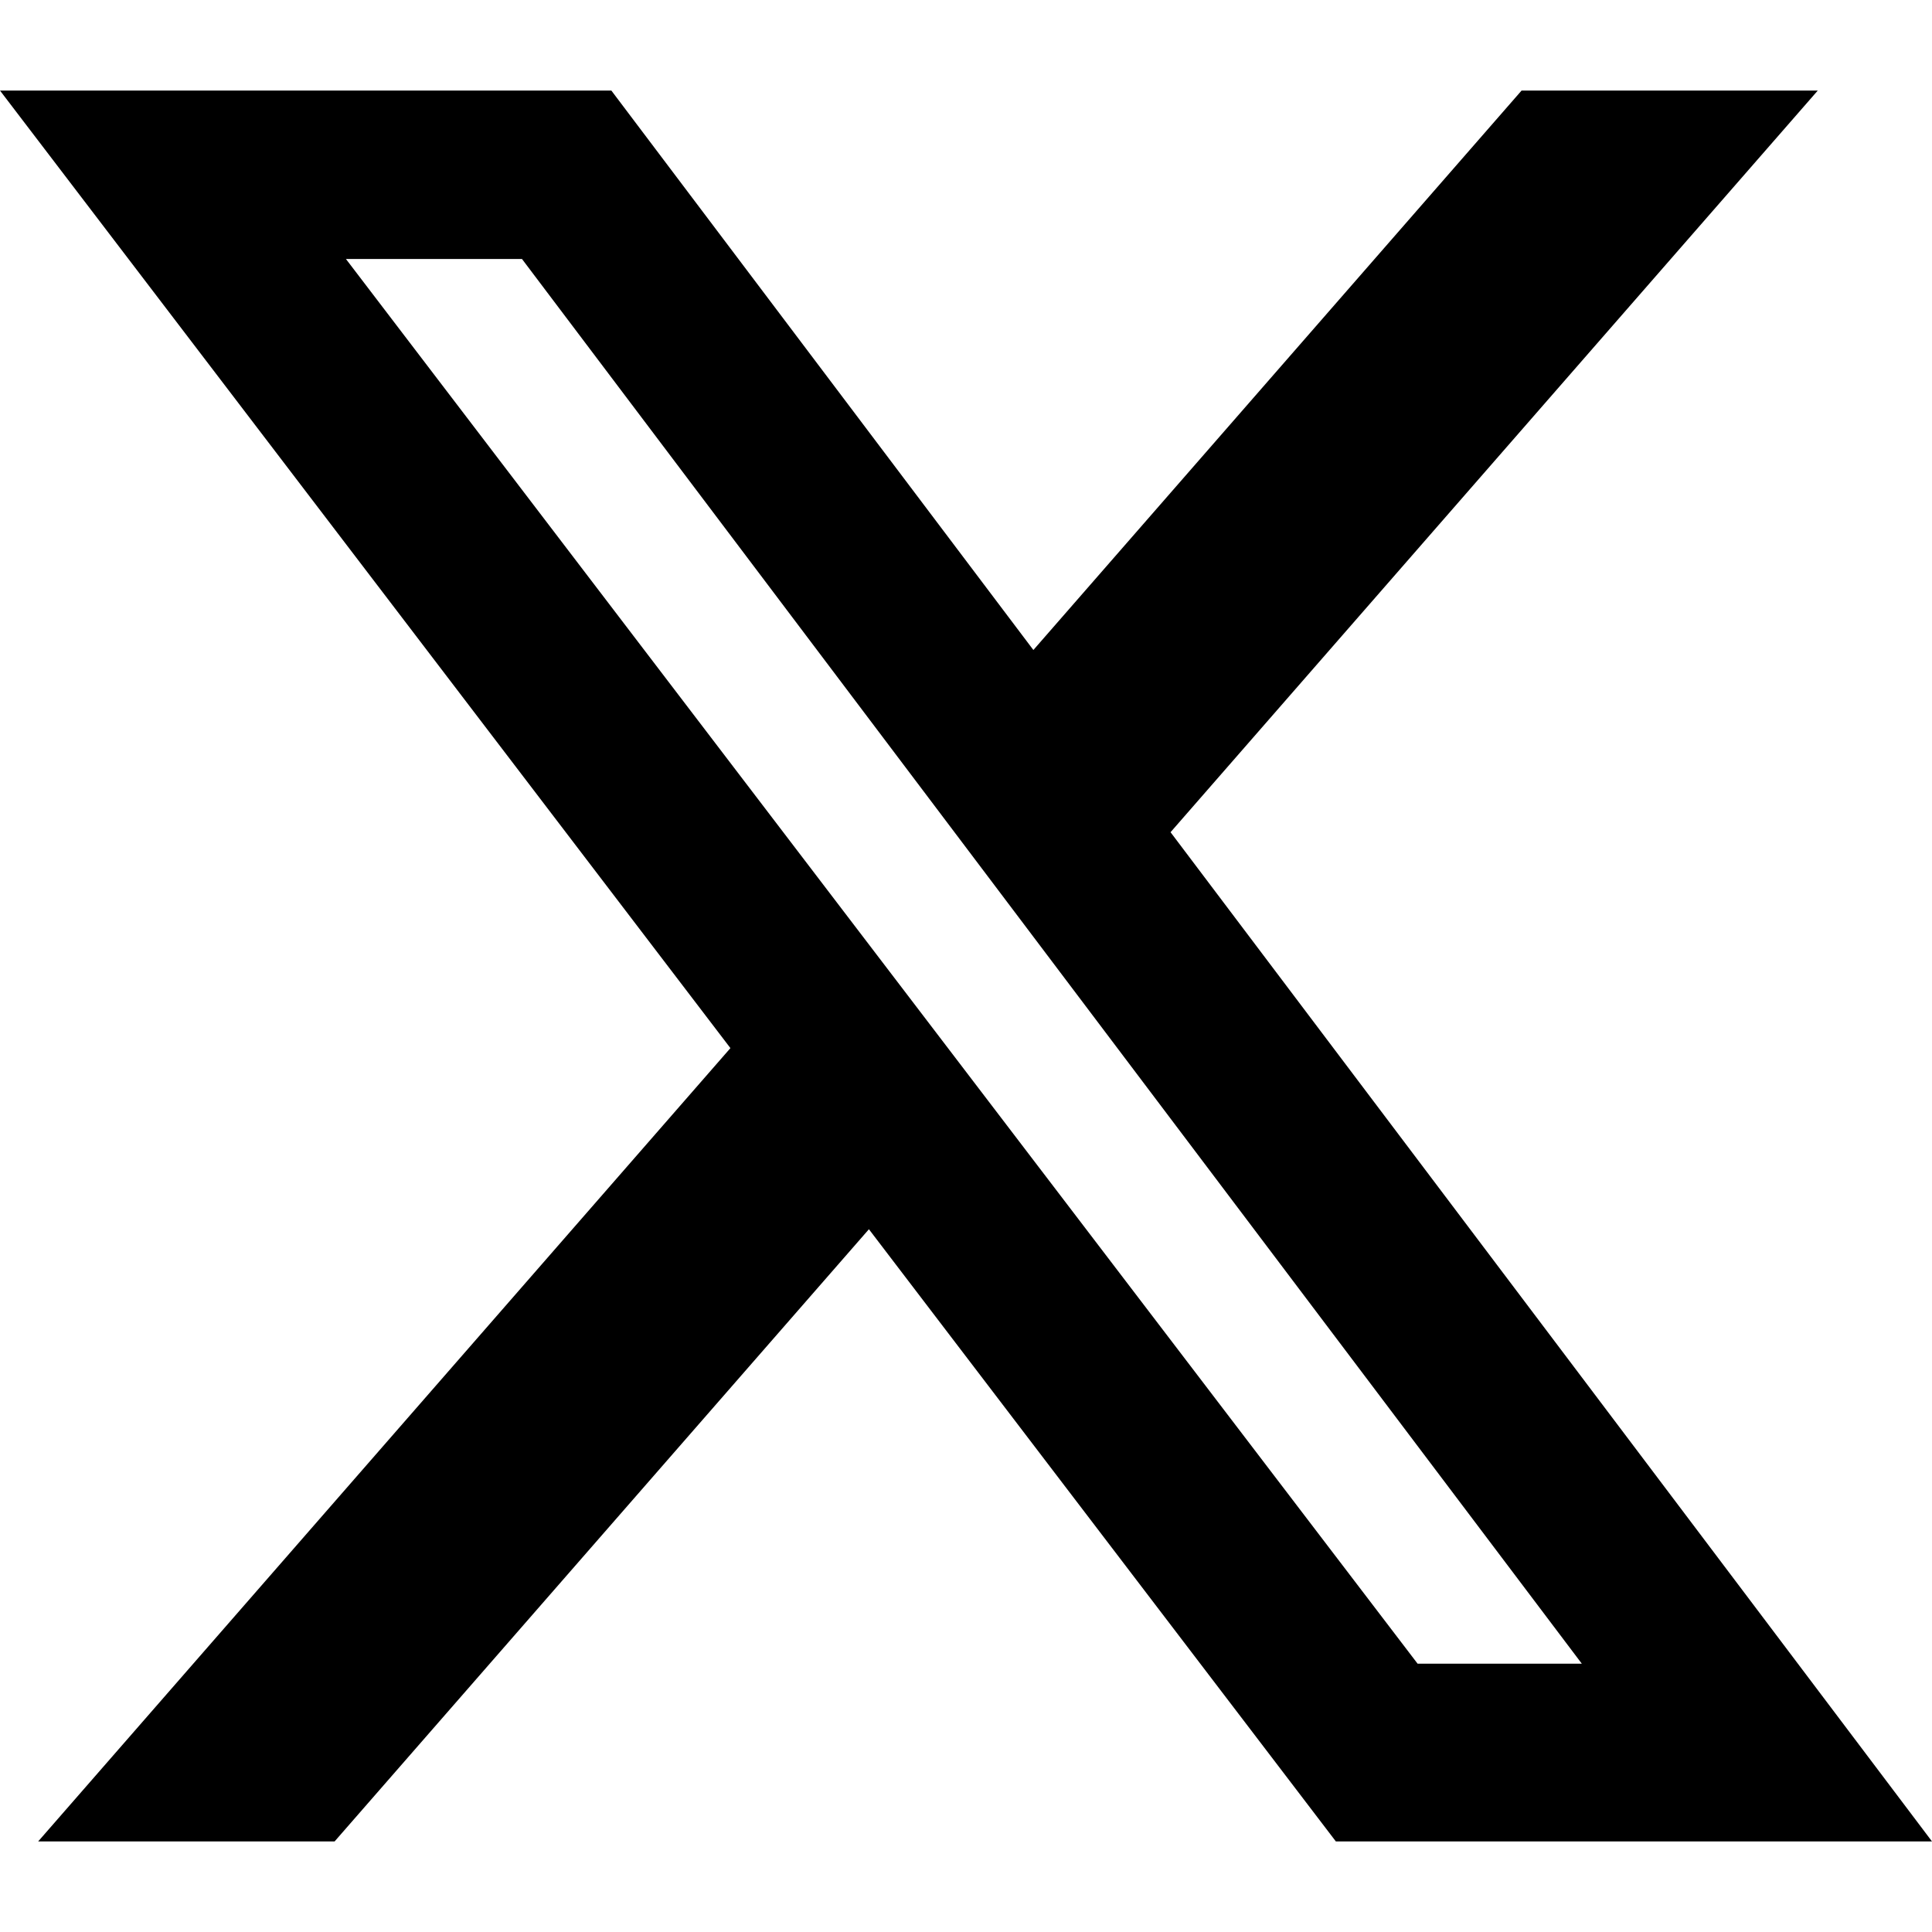
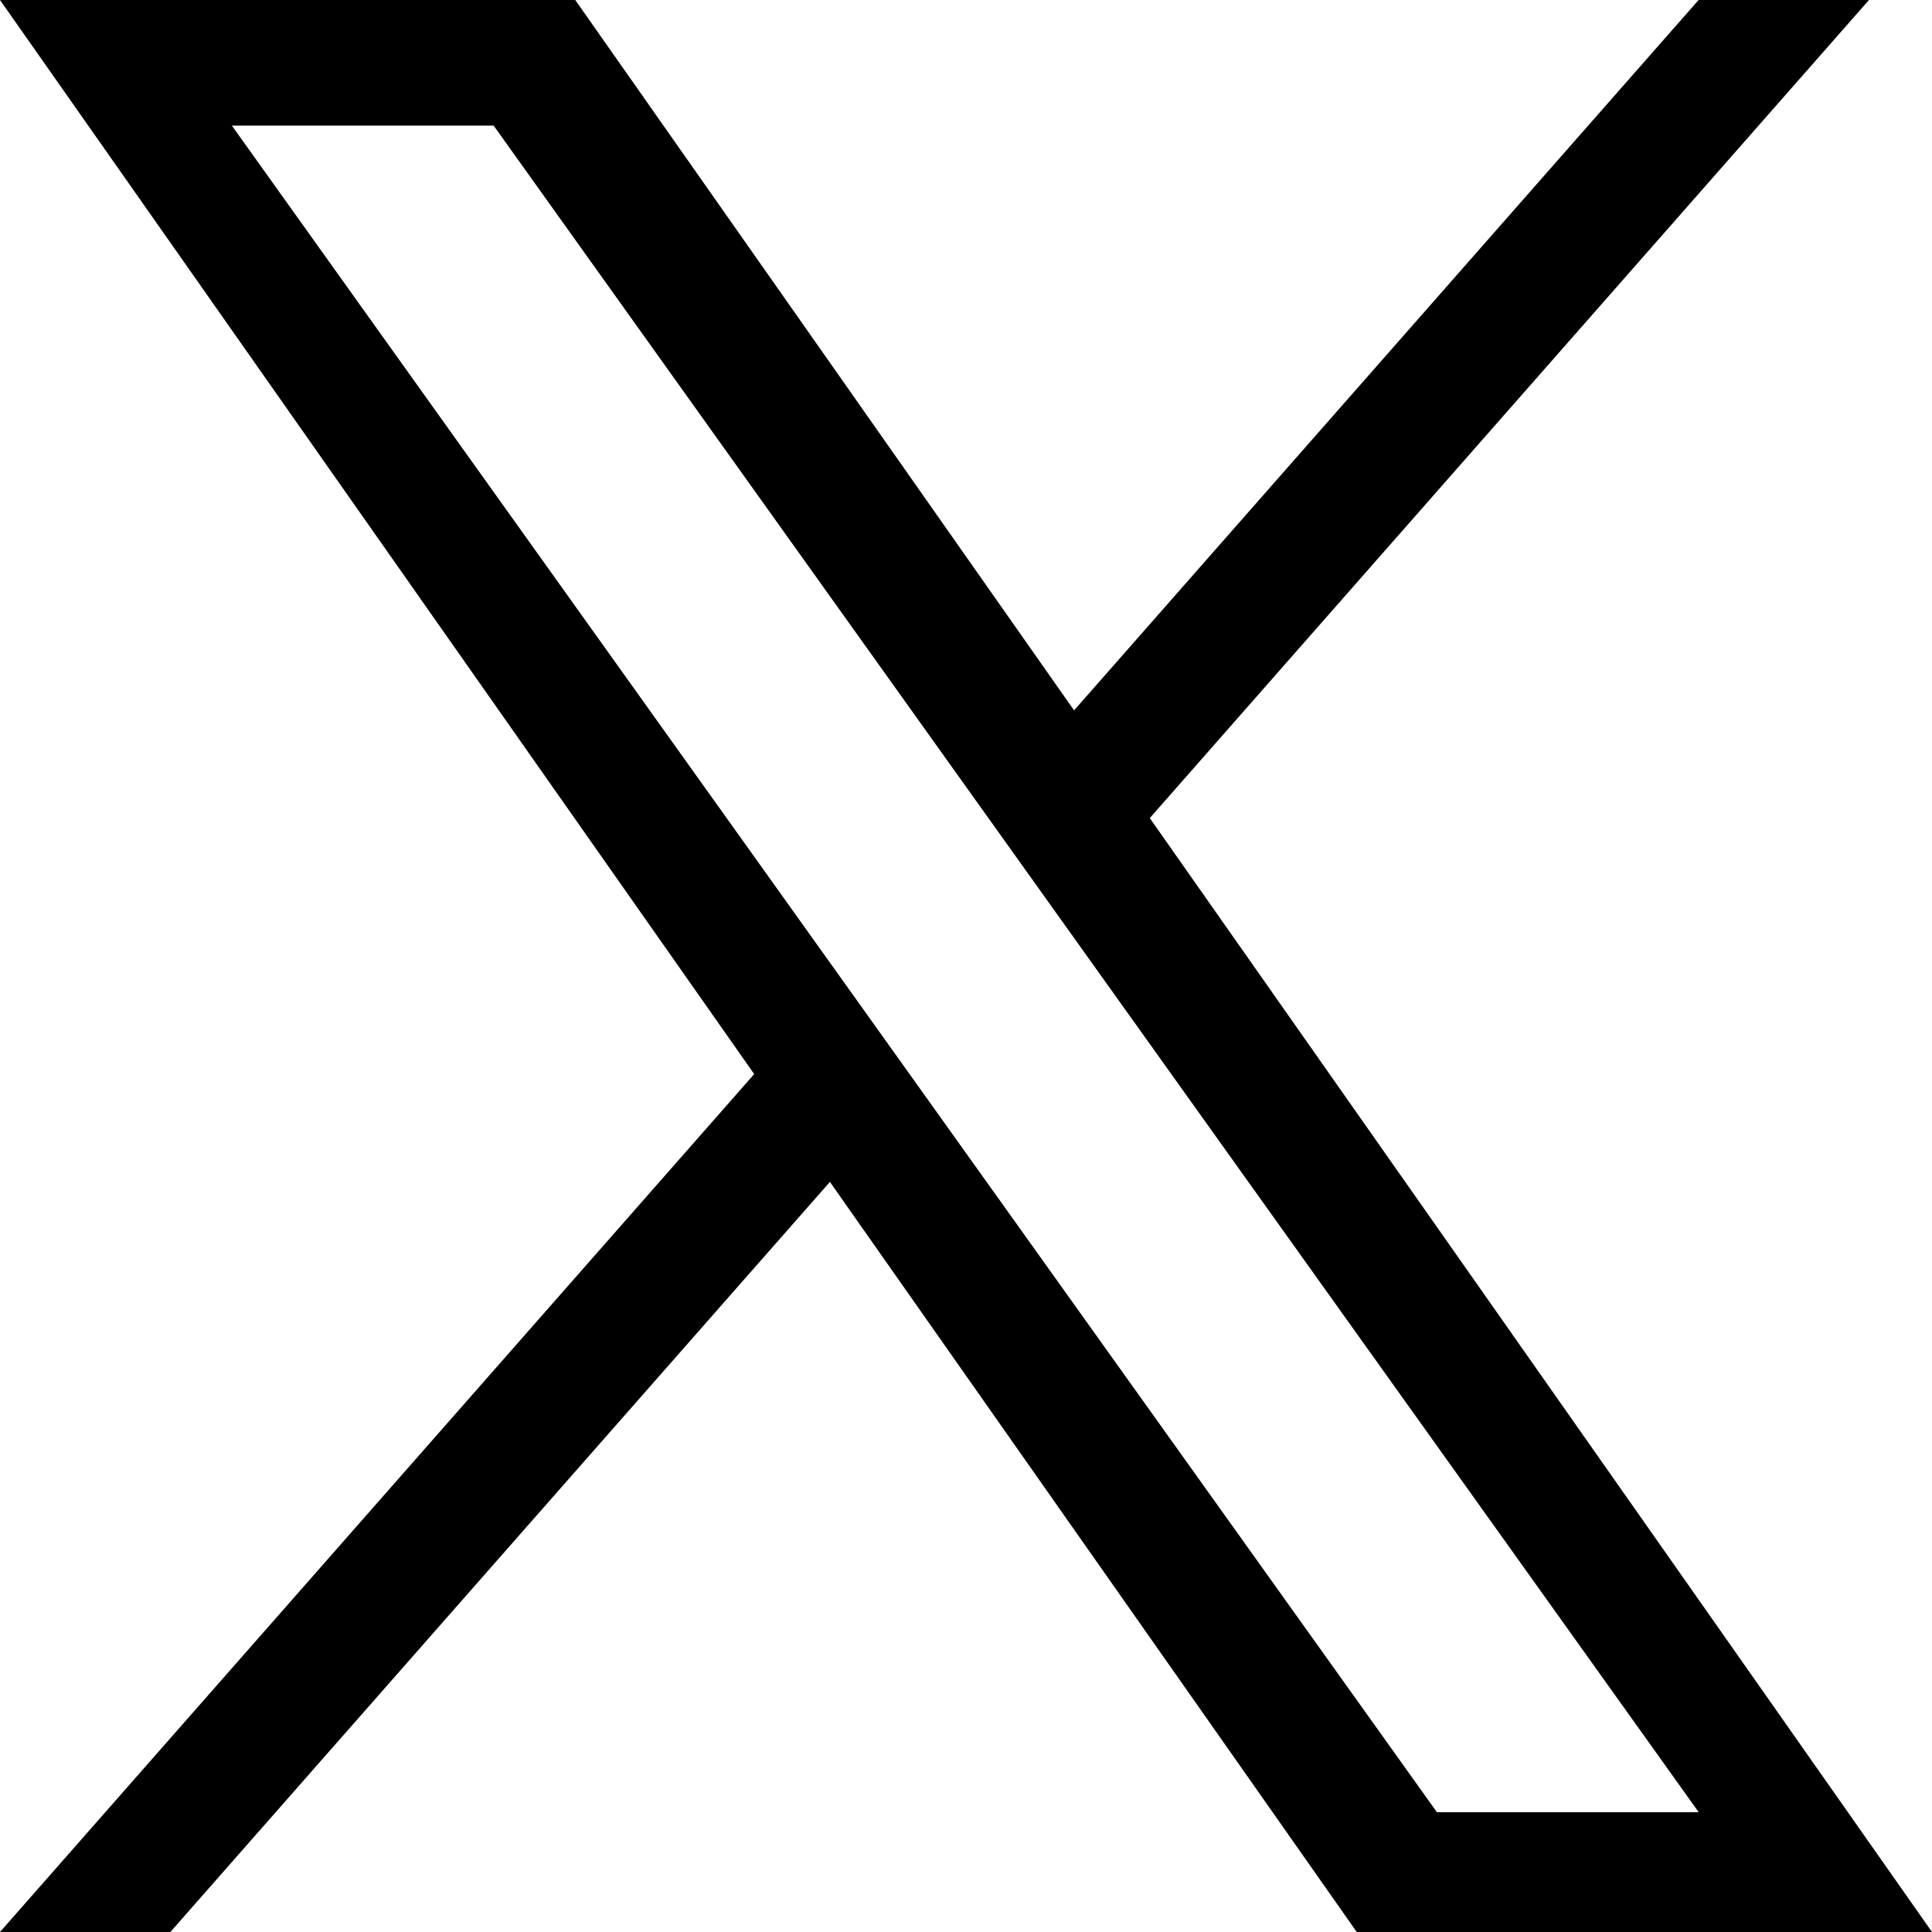
<svg xmlns="http://www.w3.org/2000/svg" viewBox="0 0 16 16" fill="none">
-   <path fill="currentColor" d="M12.6.75h2.454l-5.36 6.142L16 15.25h-4.937l-3.867-5.07-4.425 5.07H.316l5.733-6.57L0 .75h5.063l3.495 4.633L12.601.75Zm-.86 13.028h1.36L4.323 2.145H2.865z" class="icon-dark" />
+   <path d="M9.522 6.775L15.478 0H14.067L8.895 5.883L4.764 0H-0L6.246 8.895L-0 16H1.411L6.873 9.788L11.236 16H16L9.522 6.775H9.522ZM7.589 8.974L6.956 8.088L1.92 1.04H4.088L8.152 6.728L8.785 7.614L14.068 15.008H11.9L7.589 8.974V8.974Z" fill="currentColor" class="icon-dark" />
</svg>
